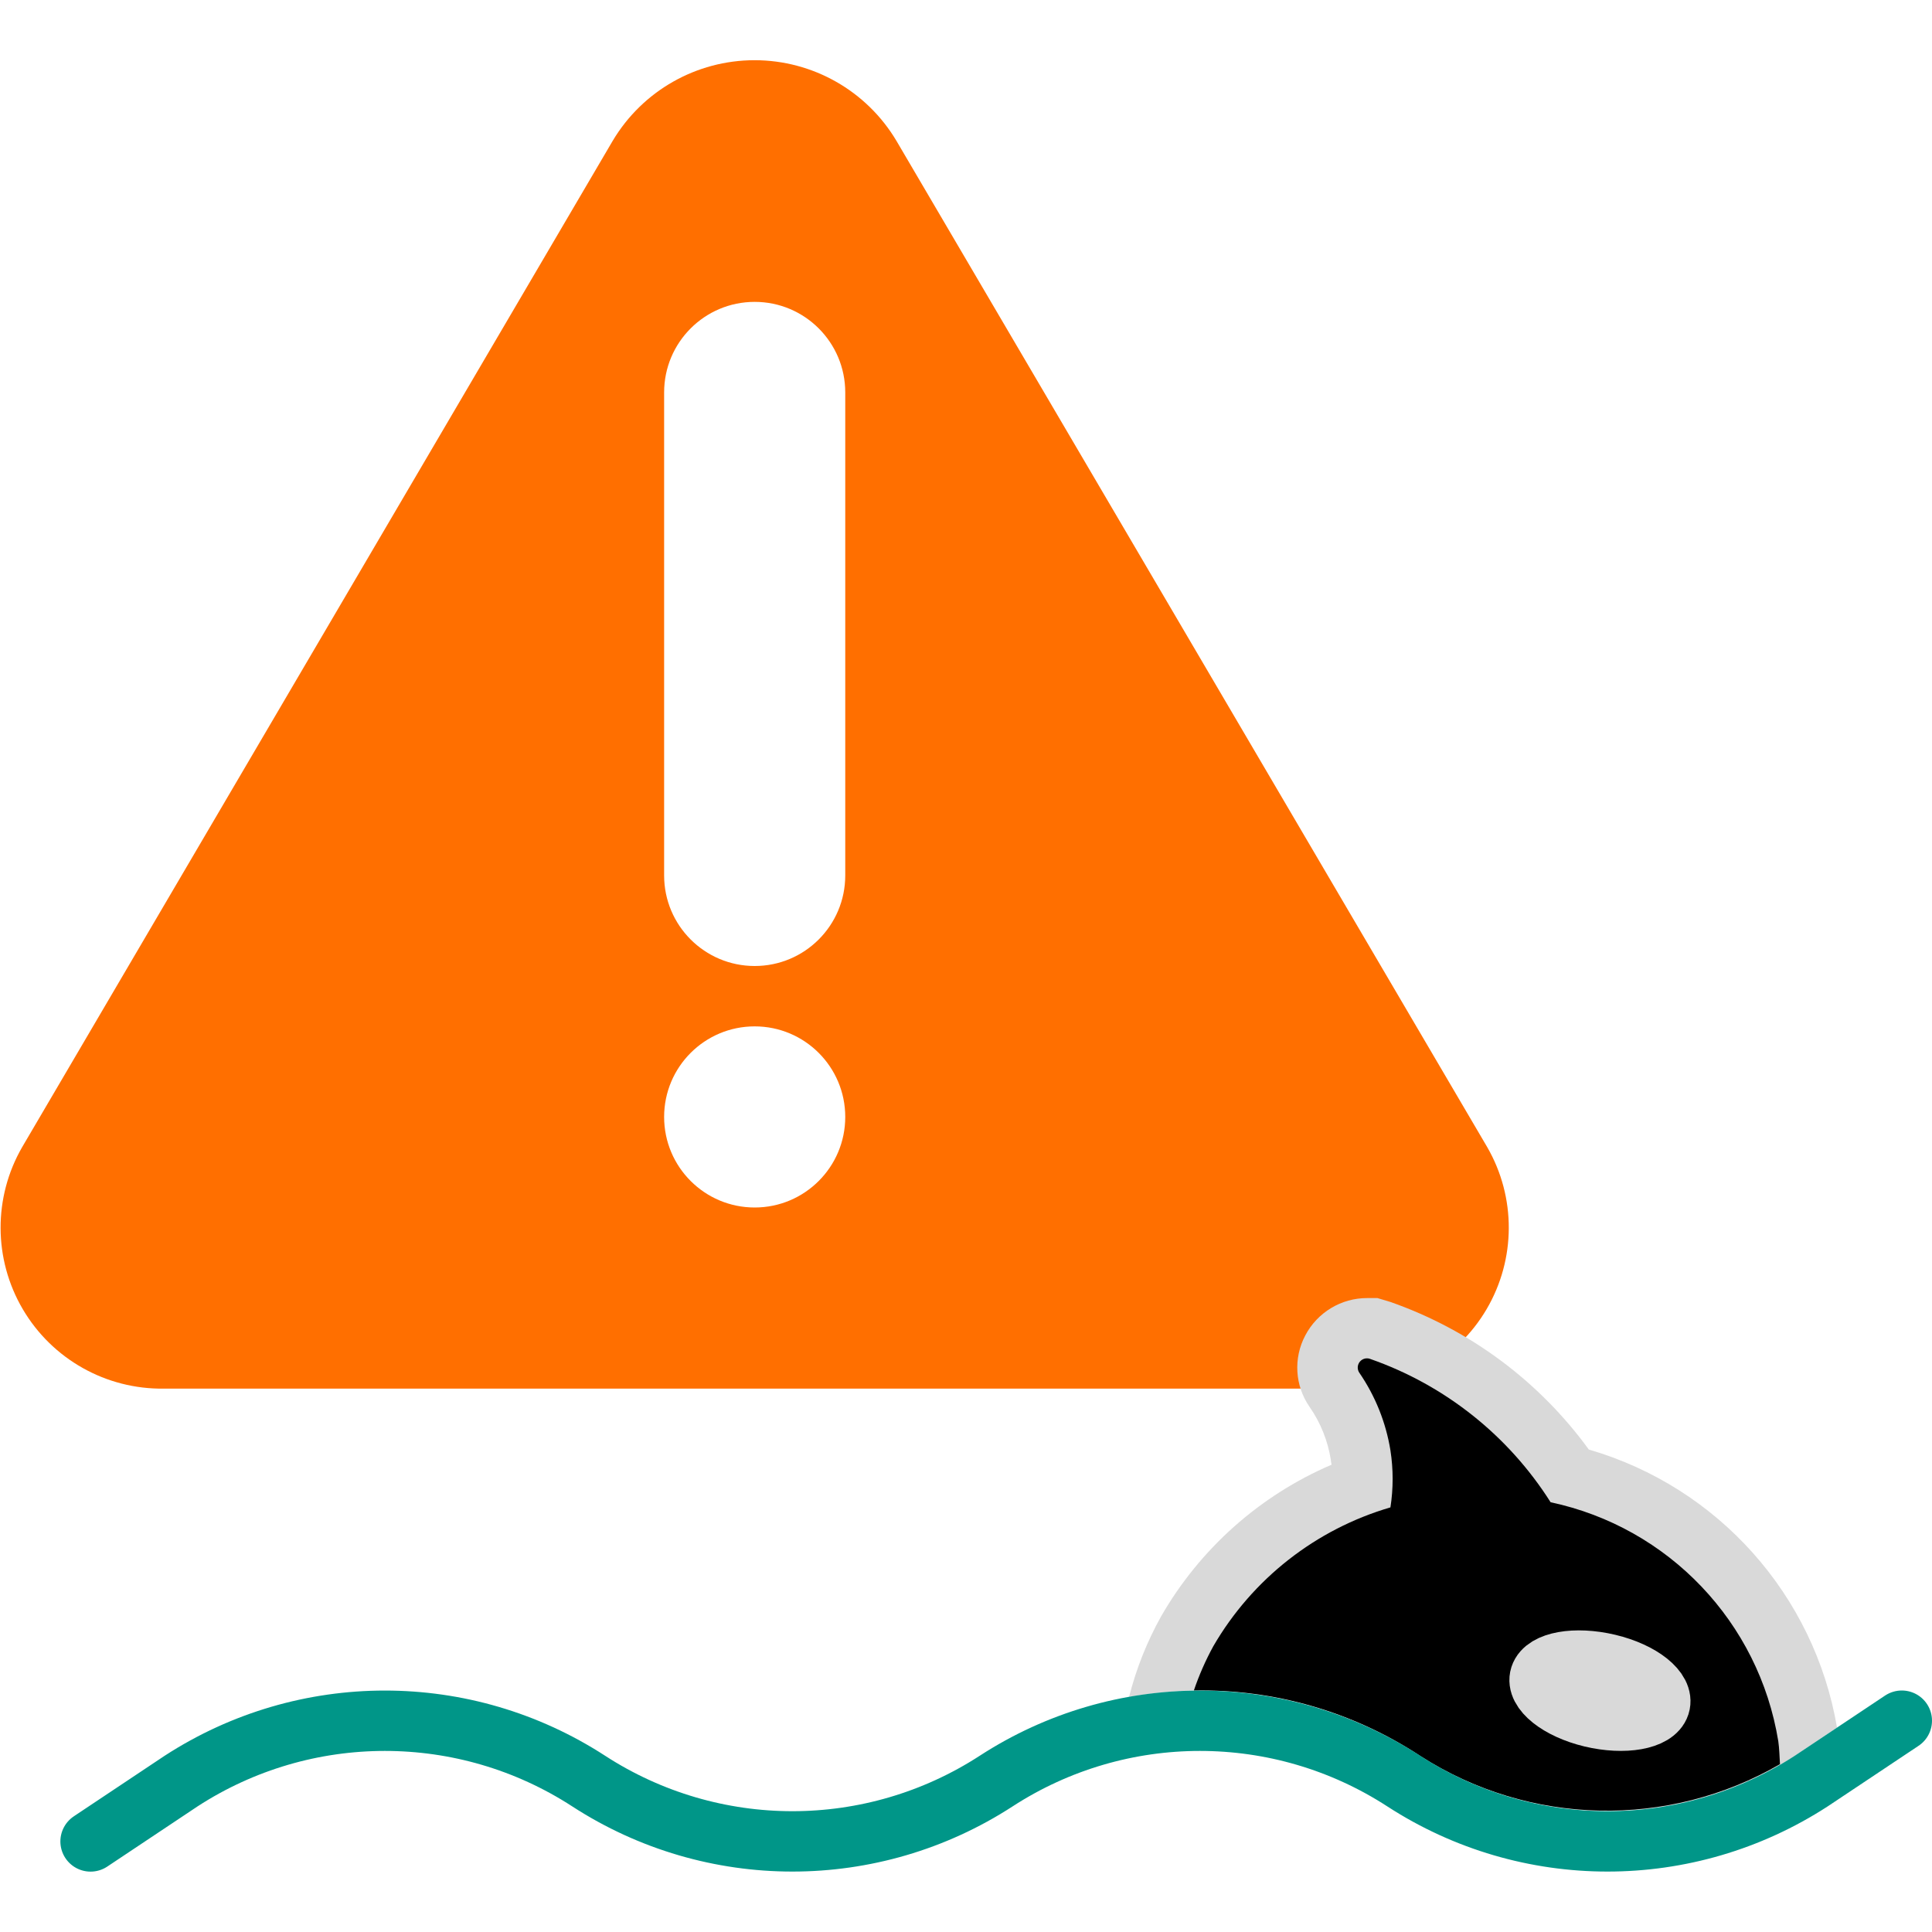
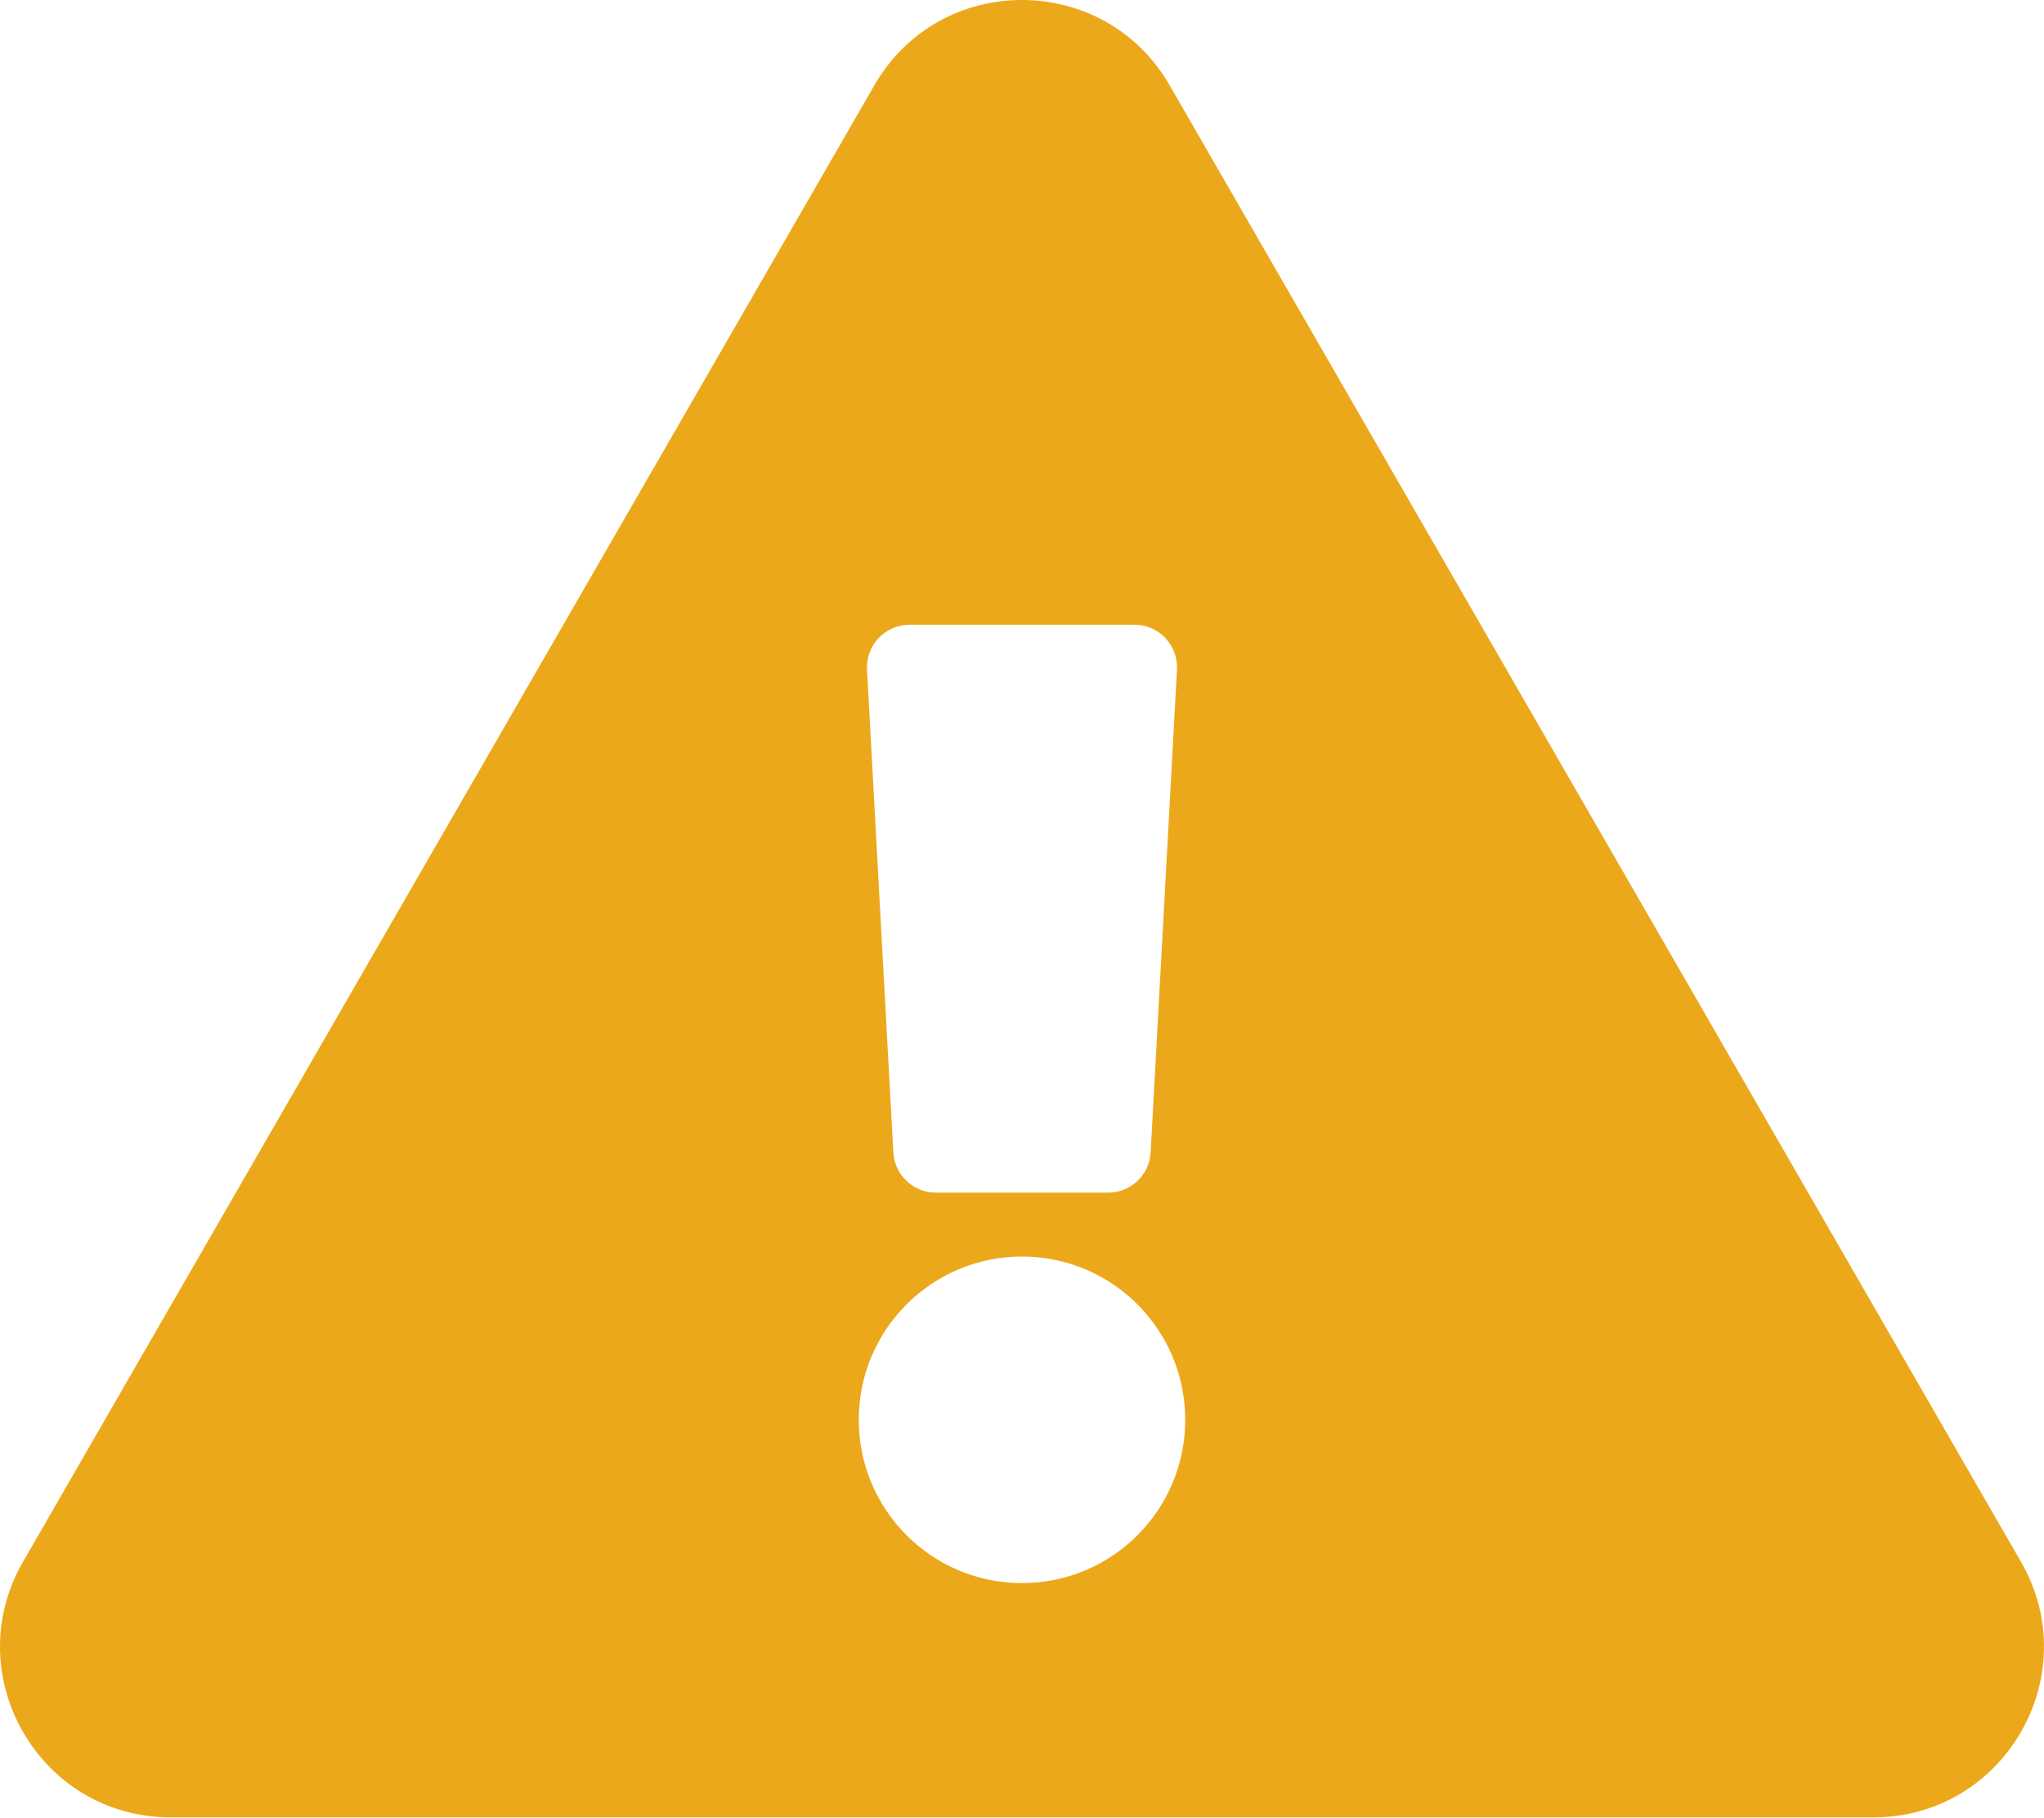
- <svg xmlns="http://www.w3.org/2000/svg" width="32" height="32" viewBox="0 0 32 32">
-   <path d="M24.633,19,14.848,2.333a2.735,2.735,0,0,0-4.7,0L.367,19a2.667,2.667,0,0,0,2.349,4H22.284A2.667,2.667,0,0,0,24.633,19ZM12.5,20A1.5,1.5,0,1,1,14,18.5,1.5,1.5,0,0,1,12.5,20ZM14,14.5a1.5,1.5,0,0,1-3,0v-8a1.5,1.5,0,0,1,3,0Z" style="fill:#ff6f00" />
-   <path d="M23.527,29.084a5.722,5.722,0,0,0,6.2,0l.7-.469a5.816,5.816,0,0,0-4.111-4.606,6.871,6.871,0,0,0-3.285-2.444l-.216-.065h-.169a1.156,1.156,0,0,0-1.027.62,1.138,1.138,0,0,0,.07,1.18,2.116,2.116,0,0,1,.354.88c0,.026.008.053.012.08a5.972,5.972,0,0,0-2.824,2.513,5.511,5.511,0,0,0-.53,1.334A6.626,6.626,0,0,1,23.527,29.084Z" style="fill:#d9d9d9" />
-   <path d="M19.774,28a6.585,6.585,0,0,1,3.753,1.086,5.72,5.72,0,0,0,5.955.134c-.008-.127-.01-.254-.028-.38h0a4.84,4.84,0,0,0-3.771-3.958A5.8,5.8,0,0,0,22.7,22.51a.153.153,0,0,0-.188.223,3.165,3.165,0,0,1,.518,1.29,3.076,3.076,0,0,1,0,.944,5.022,5.022,0,0,0-2.934,2.3h0A4.611,4.611,0,0,0,19.774,28Z" />
-   <path d="M26.361,28.441c.546.13,1.052.039,1.129-.2s-.3-.546-.851-.677-1.052-.039-1.129.2S25.814,28.31,26.361,28.441Z" style="fill:#d9d9d9;stroke:#d9d9d9;stroke-miterlimit:10" />
-   <path d="M1.5,30.5l1.5-1a6.2,6.2,0,0,1,6.75,0h0a6.2,6.2,0,0,0,6.75,0h0a6.2,6.2,0,0,1,6.75,0h0a6.2,6.2,0,0,0,6.75,0l1.5-1" style="fill:none;stroke:#009688;stroke-linecap:round;stroke-linejoin:round" />
+ <svg xmlns="http://www.w3.org/2000/svg" t="1760077396841" class="icon" viewBox="0 0 1152 1024" version="1.1" p-id="9520" width="36" height="32">
+   <path d="M1139.035 880.026C1175.951 944.014 1129.613 1024 1055.881 1024H96.109c-73.874 0-119.998-80.11-83.154-143.974L492.847 47.97c36.934-64.018 129.44-63.902 166.308 0l479.88 832.056zM576.001 708c-50.81 0-92 41.19-92 92s41.19 92 92 92 92-41.19 92-92-41.19-92-92-92z m-87.346-330.692l14.836 272c0.694 12.728 11.218 22.692 23.964 22.692h97.092c12.746 0 23.27-9.964 23.964-22.692l14.836-272c0.75-13.748-10.196-25.308-23.964-25.308h-126.766c-13.768 0-24.712 11.56-23.962 25.308z" fill="#eca81b" p-id="9521" />
</svg>
